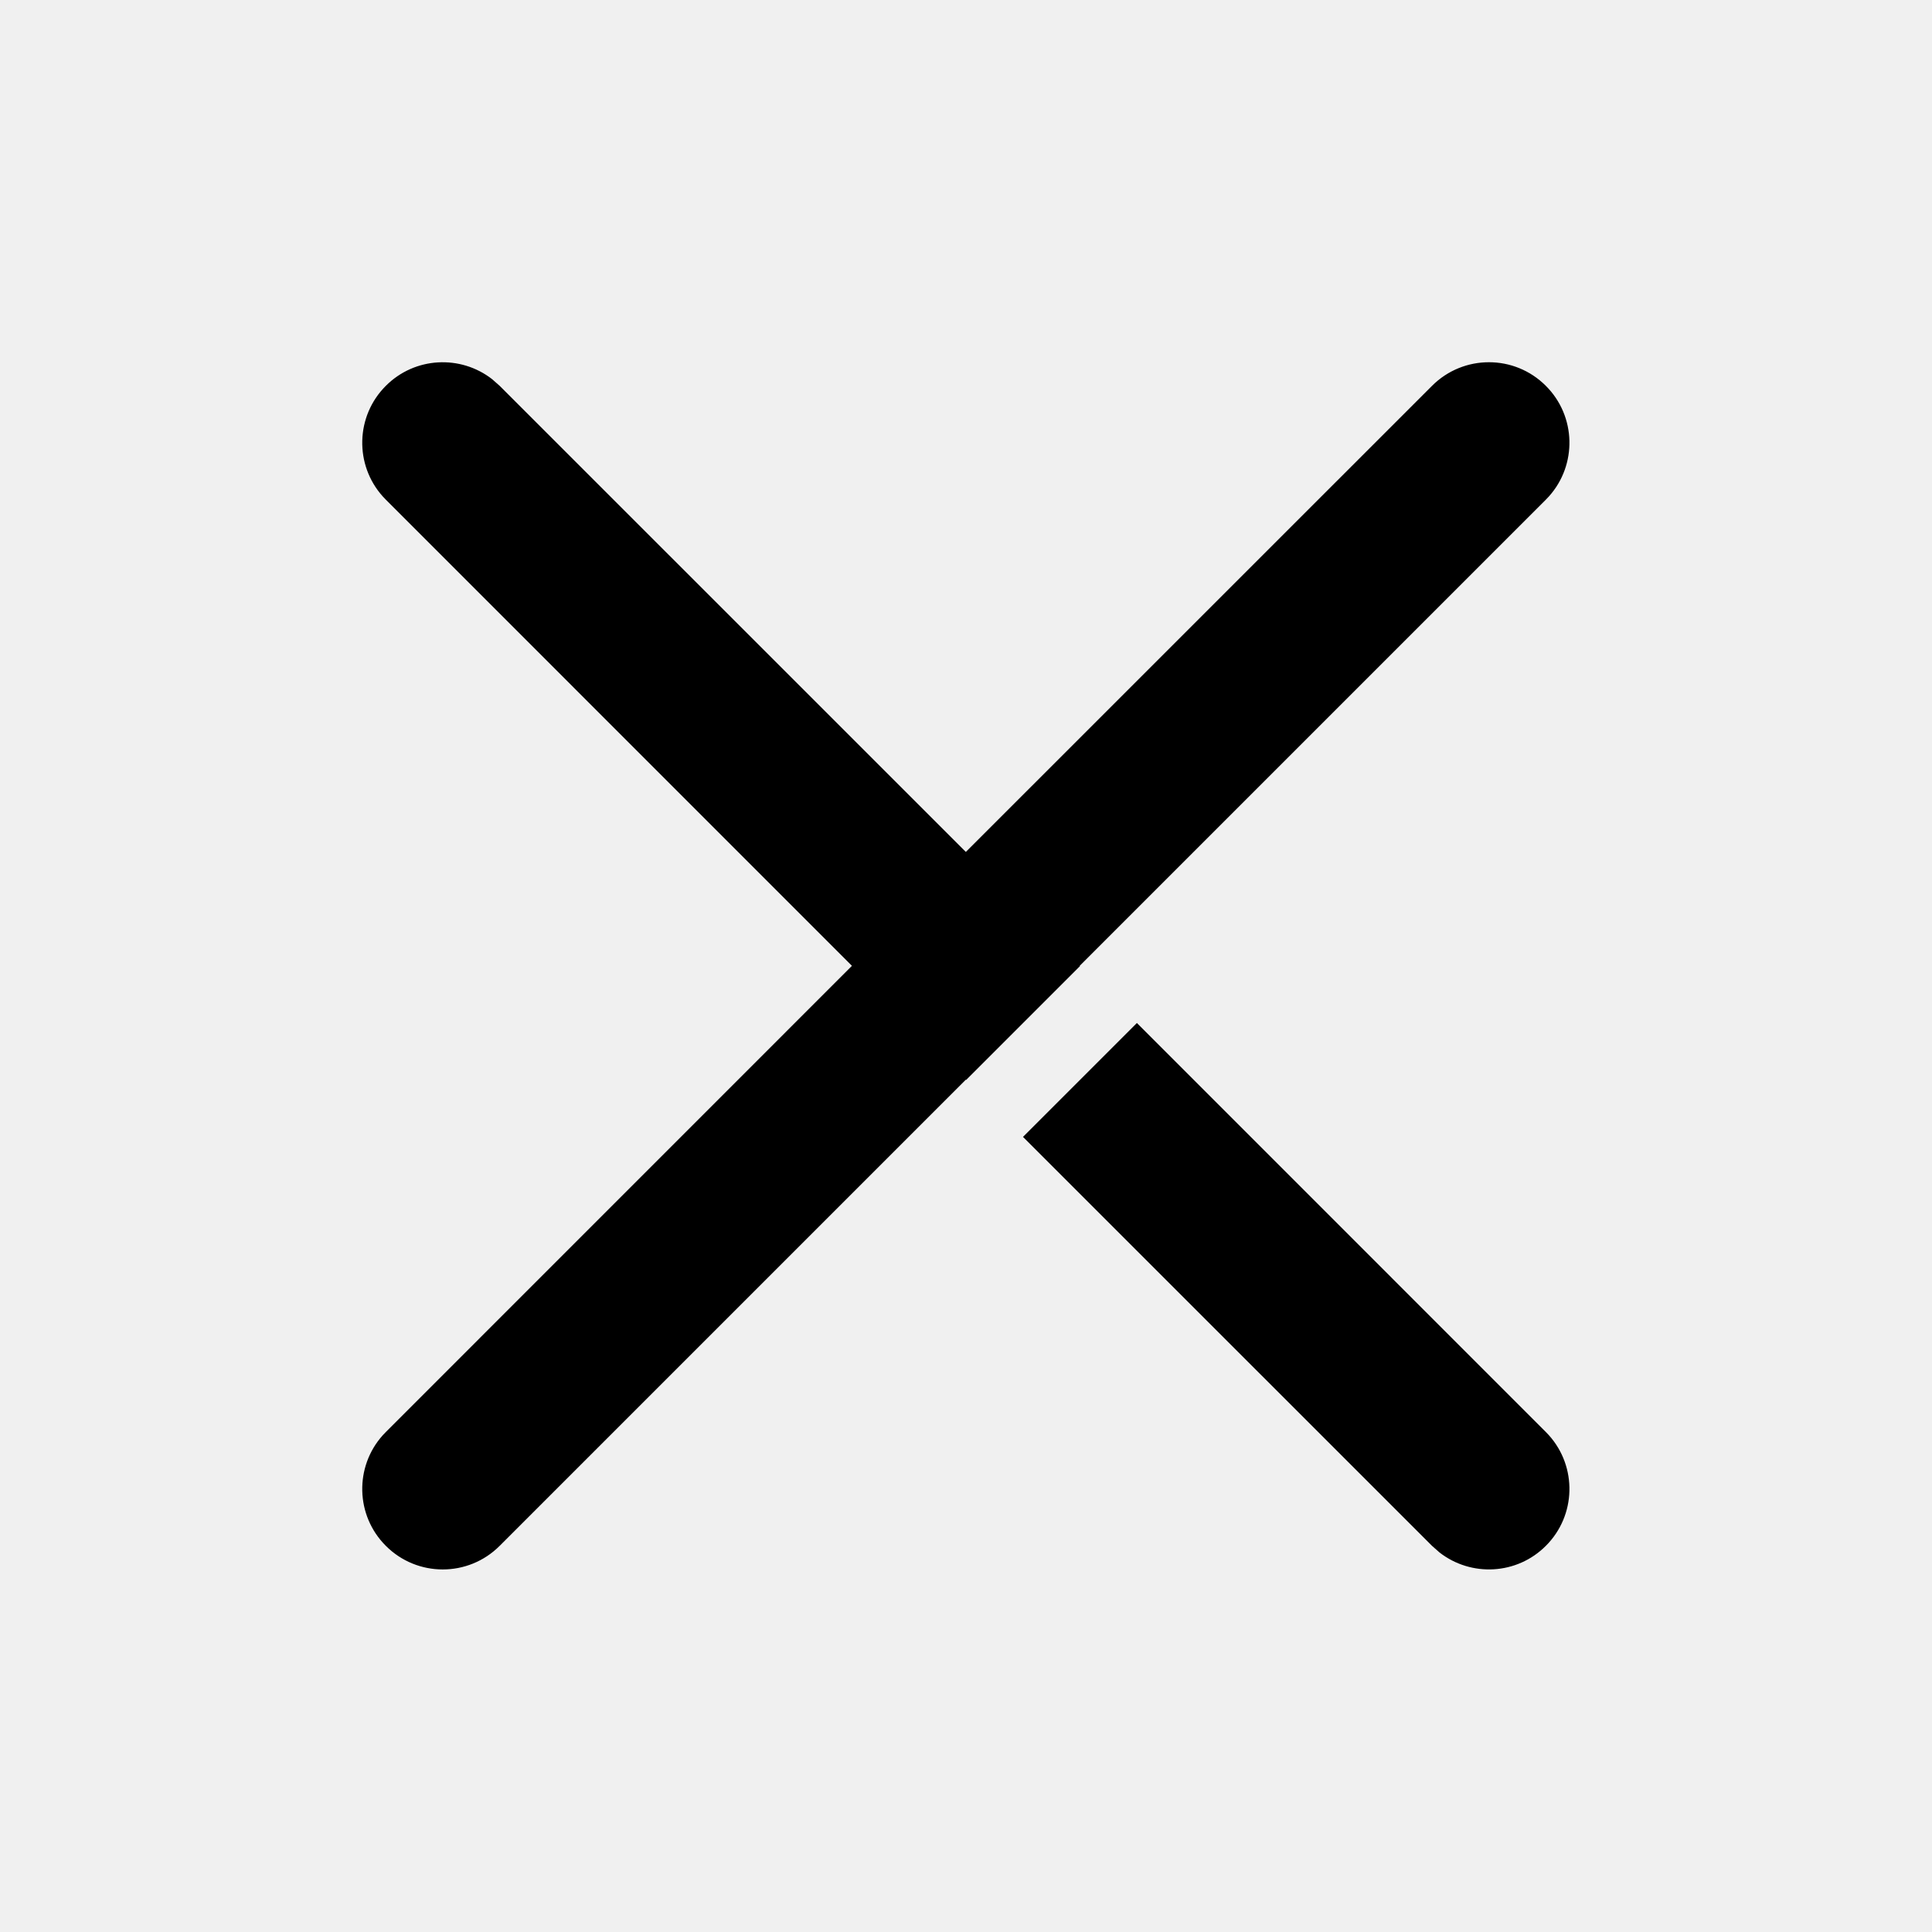
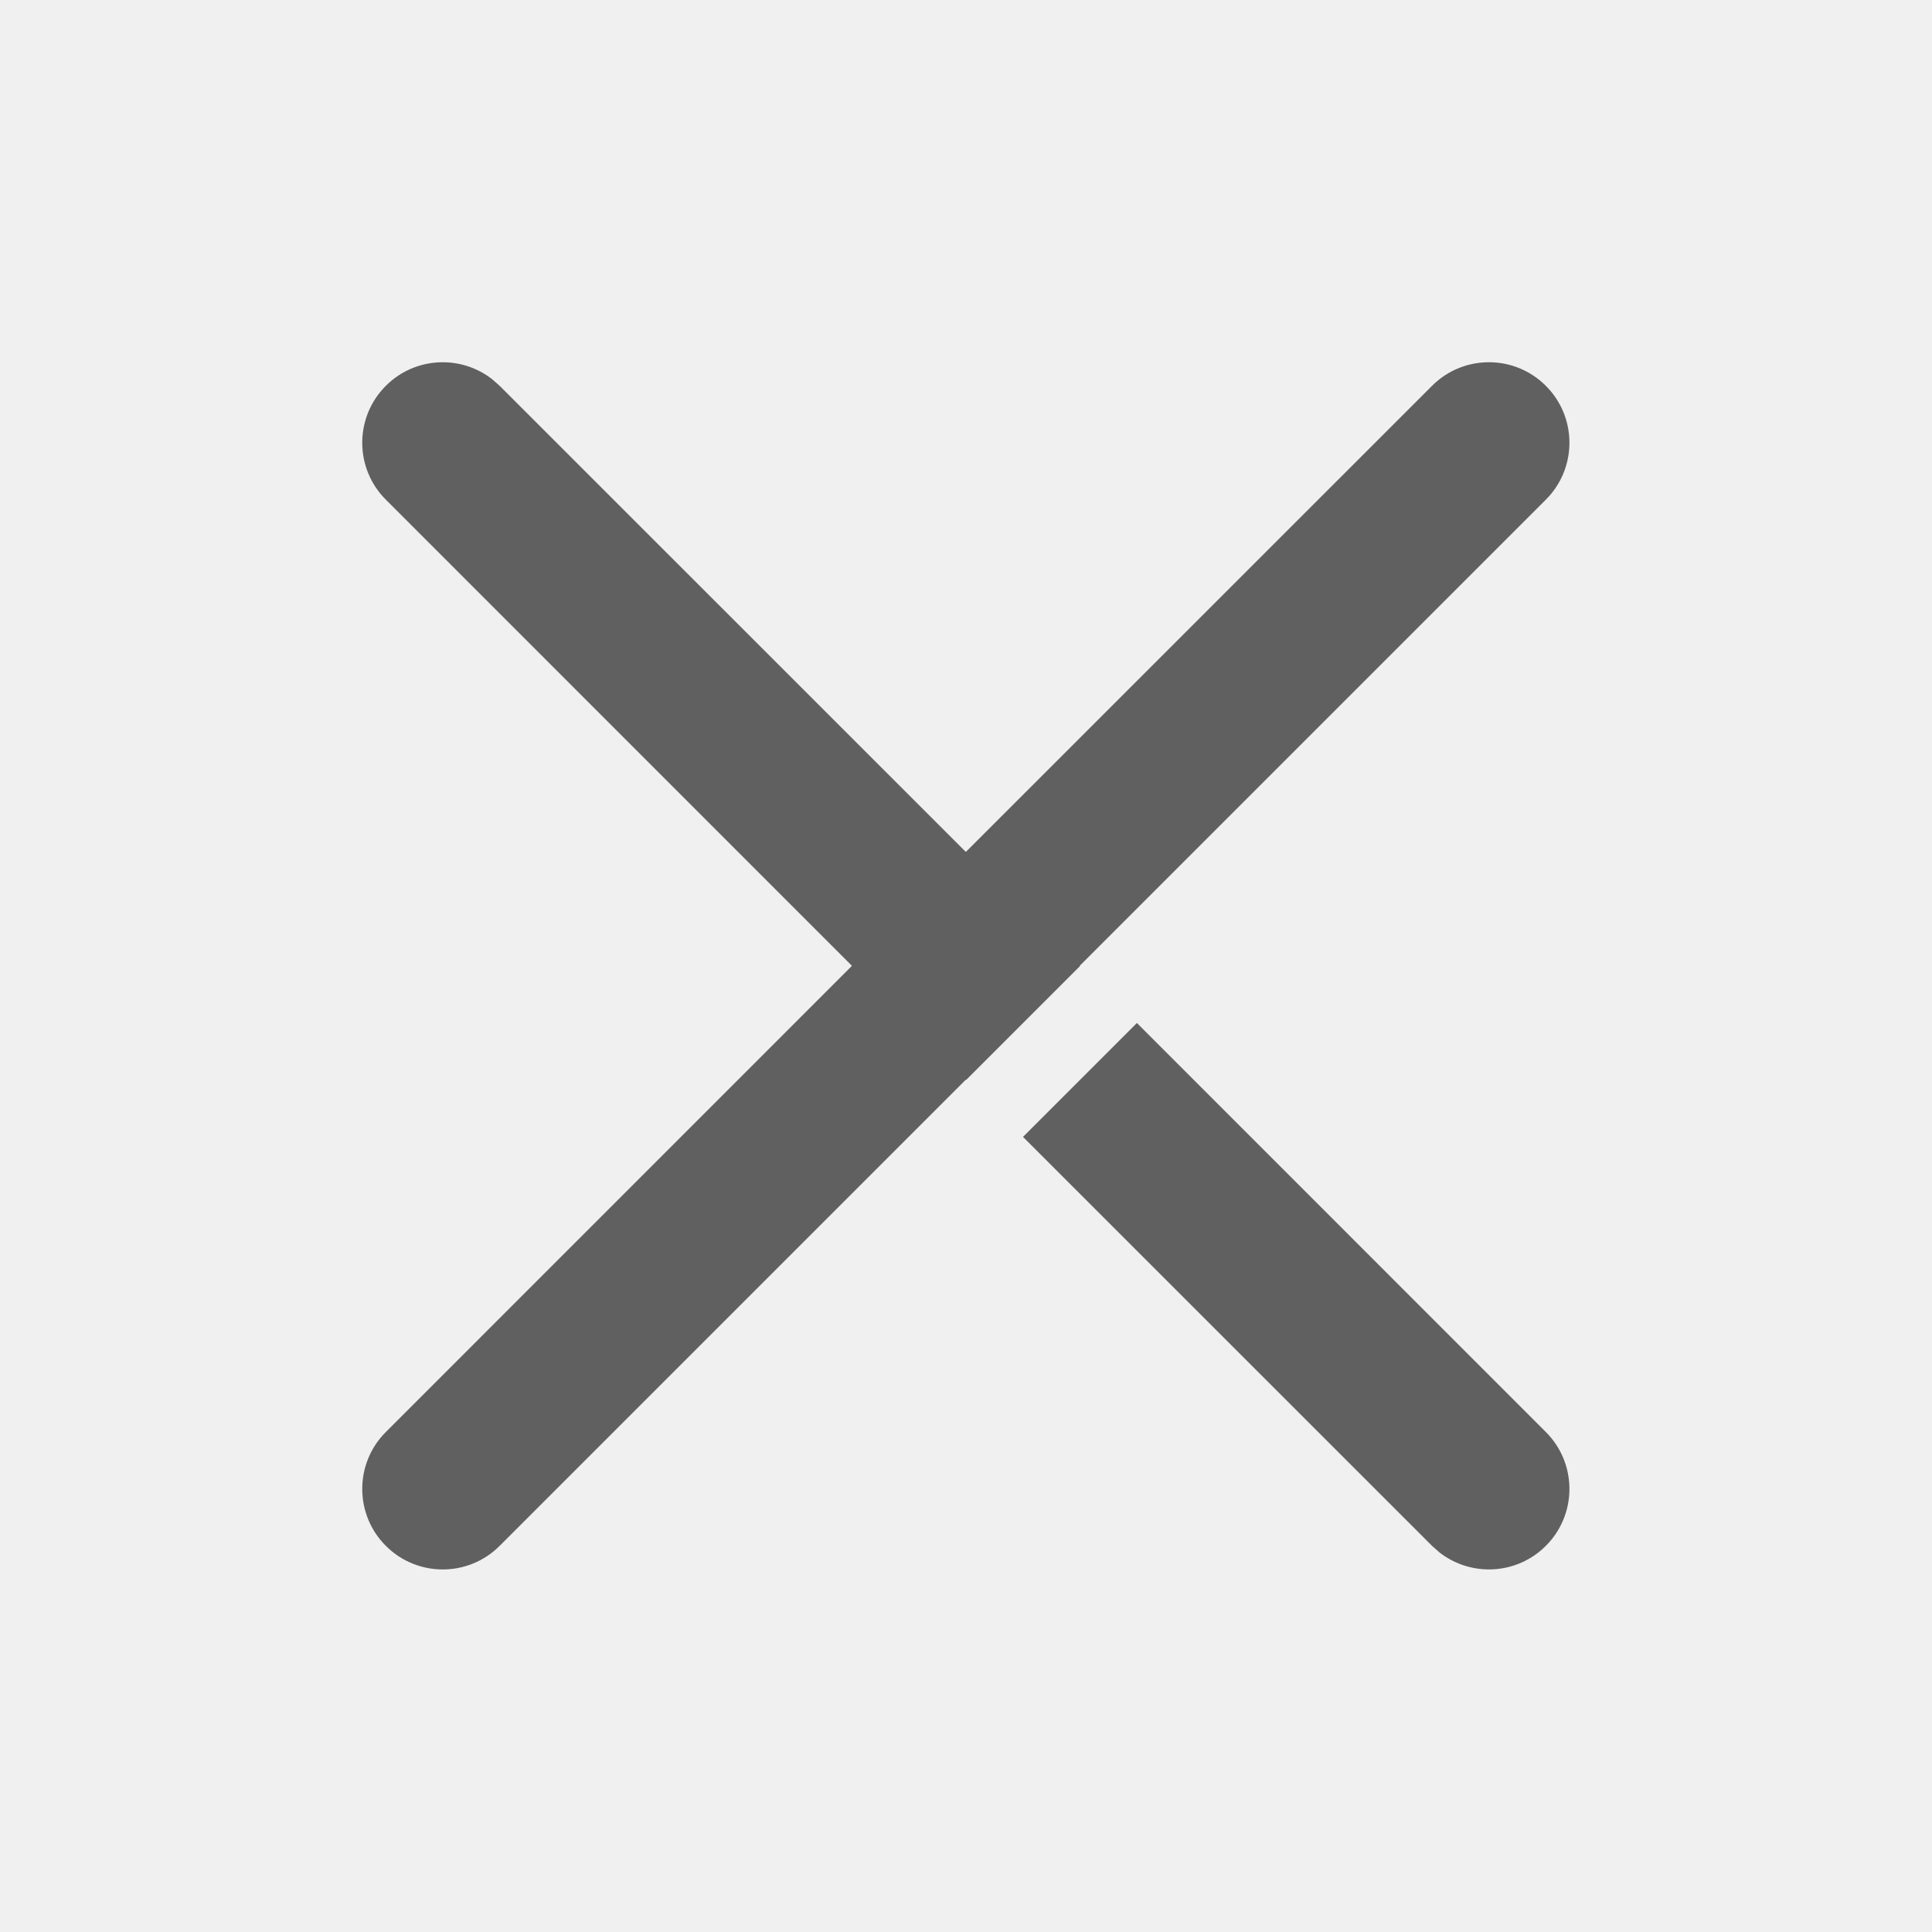
<svg xmlns="http://www.w3.org/2000/svg" xmlns:xlink="http://www.w3.org/1999/xlink" viewBox="0 0 24 24" version="1.1">
  <defs>
-     <path d="M14.123,12.708 L19.203,17.789 L19.241,17.829 C19.593,18.221 19.581,18.826 19.203,19.203 C18.843,19.564 18.276,19.591 17.883,19.286 L17.789,19.203 L12.708,14.123 L14.123,12.708 Z M6.113,4.71 L6.207,4.793 L11.998,10.583 L17.789,4.793 C18.18,4.402 18.813,4.402 19.203,4.793 C19.581,5.17 19.593,5.775 19.241,6.167 L19.203,6.207 L13.413,11.997 L13.416,12.001 L12.001,13.416 L11.998,13.412 L6.207,19.203 C5.817,19.594 5.183,19.594 4.793,19.203 C4.415,18.826 4.403,18.221 4.755,17.829 L4.793,17.789 L10.583,11.998 L4.793,6.207 L4.755,6.167 C4.403,5.775 4.415,5.17 4.793,4.793 C5.153,4.432 5.721,4.405 6.113,4.71 Z" id="path-1" />
+     <path opacity=".6" d="M14.123,12.708 L19.203,17.789 L19.241,17.829 C19.593,18.221 19.581,18.826 19.203,19.203 C18.843,19.564 18.276,19.591 17.883,19.286 L17.789,19.203 L12.708,14.123 L14.123,12.708 Z M6.113,4.71 L6.207,4.793 L11.998,10.583 L17.789,4.793 C18.18,4.402 18.813,4.402 19.203,4.793 C19.581,5.17 19.593,5.775 19.241,6.167 L19.203,6.207 L13.413,11.997 L13.416,12.001 L12.001,13.416 L11.998,13.412 L6.207,19.203 C5.817,19.594 5.183,19.594 4.793,19.203 C4.415,18.826 4.403,18.221 4.755,17.829 L4.793,17.789 L10.583,11.998 L4.793,6.207 L4.755,6.167 C4.403,5.775 4.415,5.17 4.793,4.793 C5.153,4.432 5.721,4.405 6.113,4.71 Z" id="path-1" />
  </defs>
  <g id="ic_cancel" stroke="none" stroke-width="1" fill="none" fill-rule="evenodd">
    <mask id="mask-2" fill="white">
      <use xlink:href="#path-1" />
    </mask>
    <use id="形状结合" fill="#000000" fill-rule="nonzero" xlink:href="#path-1" />
  </g>
</svg>
